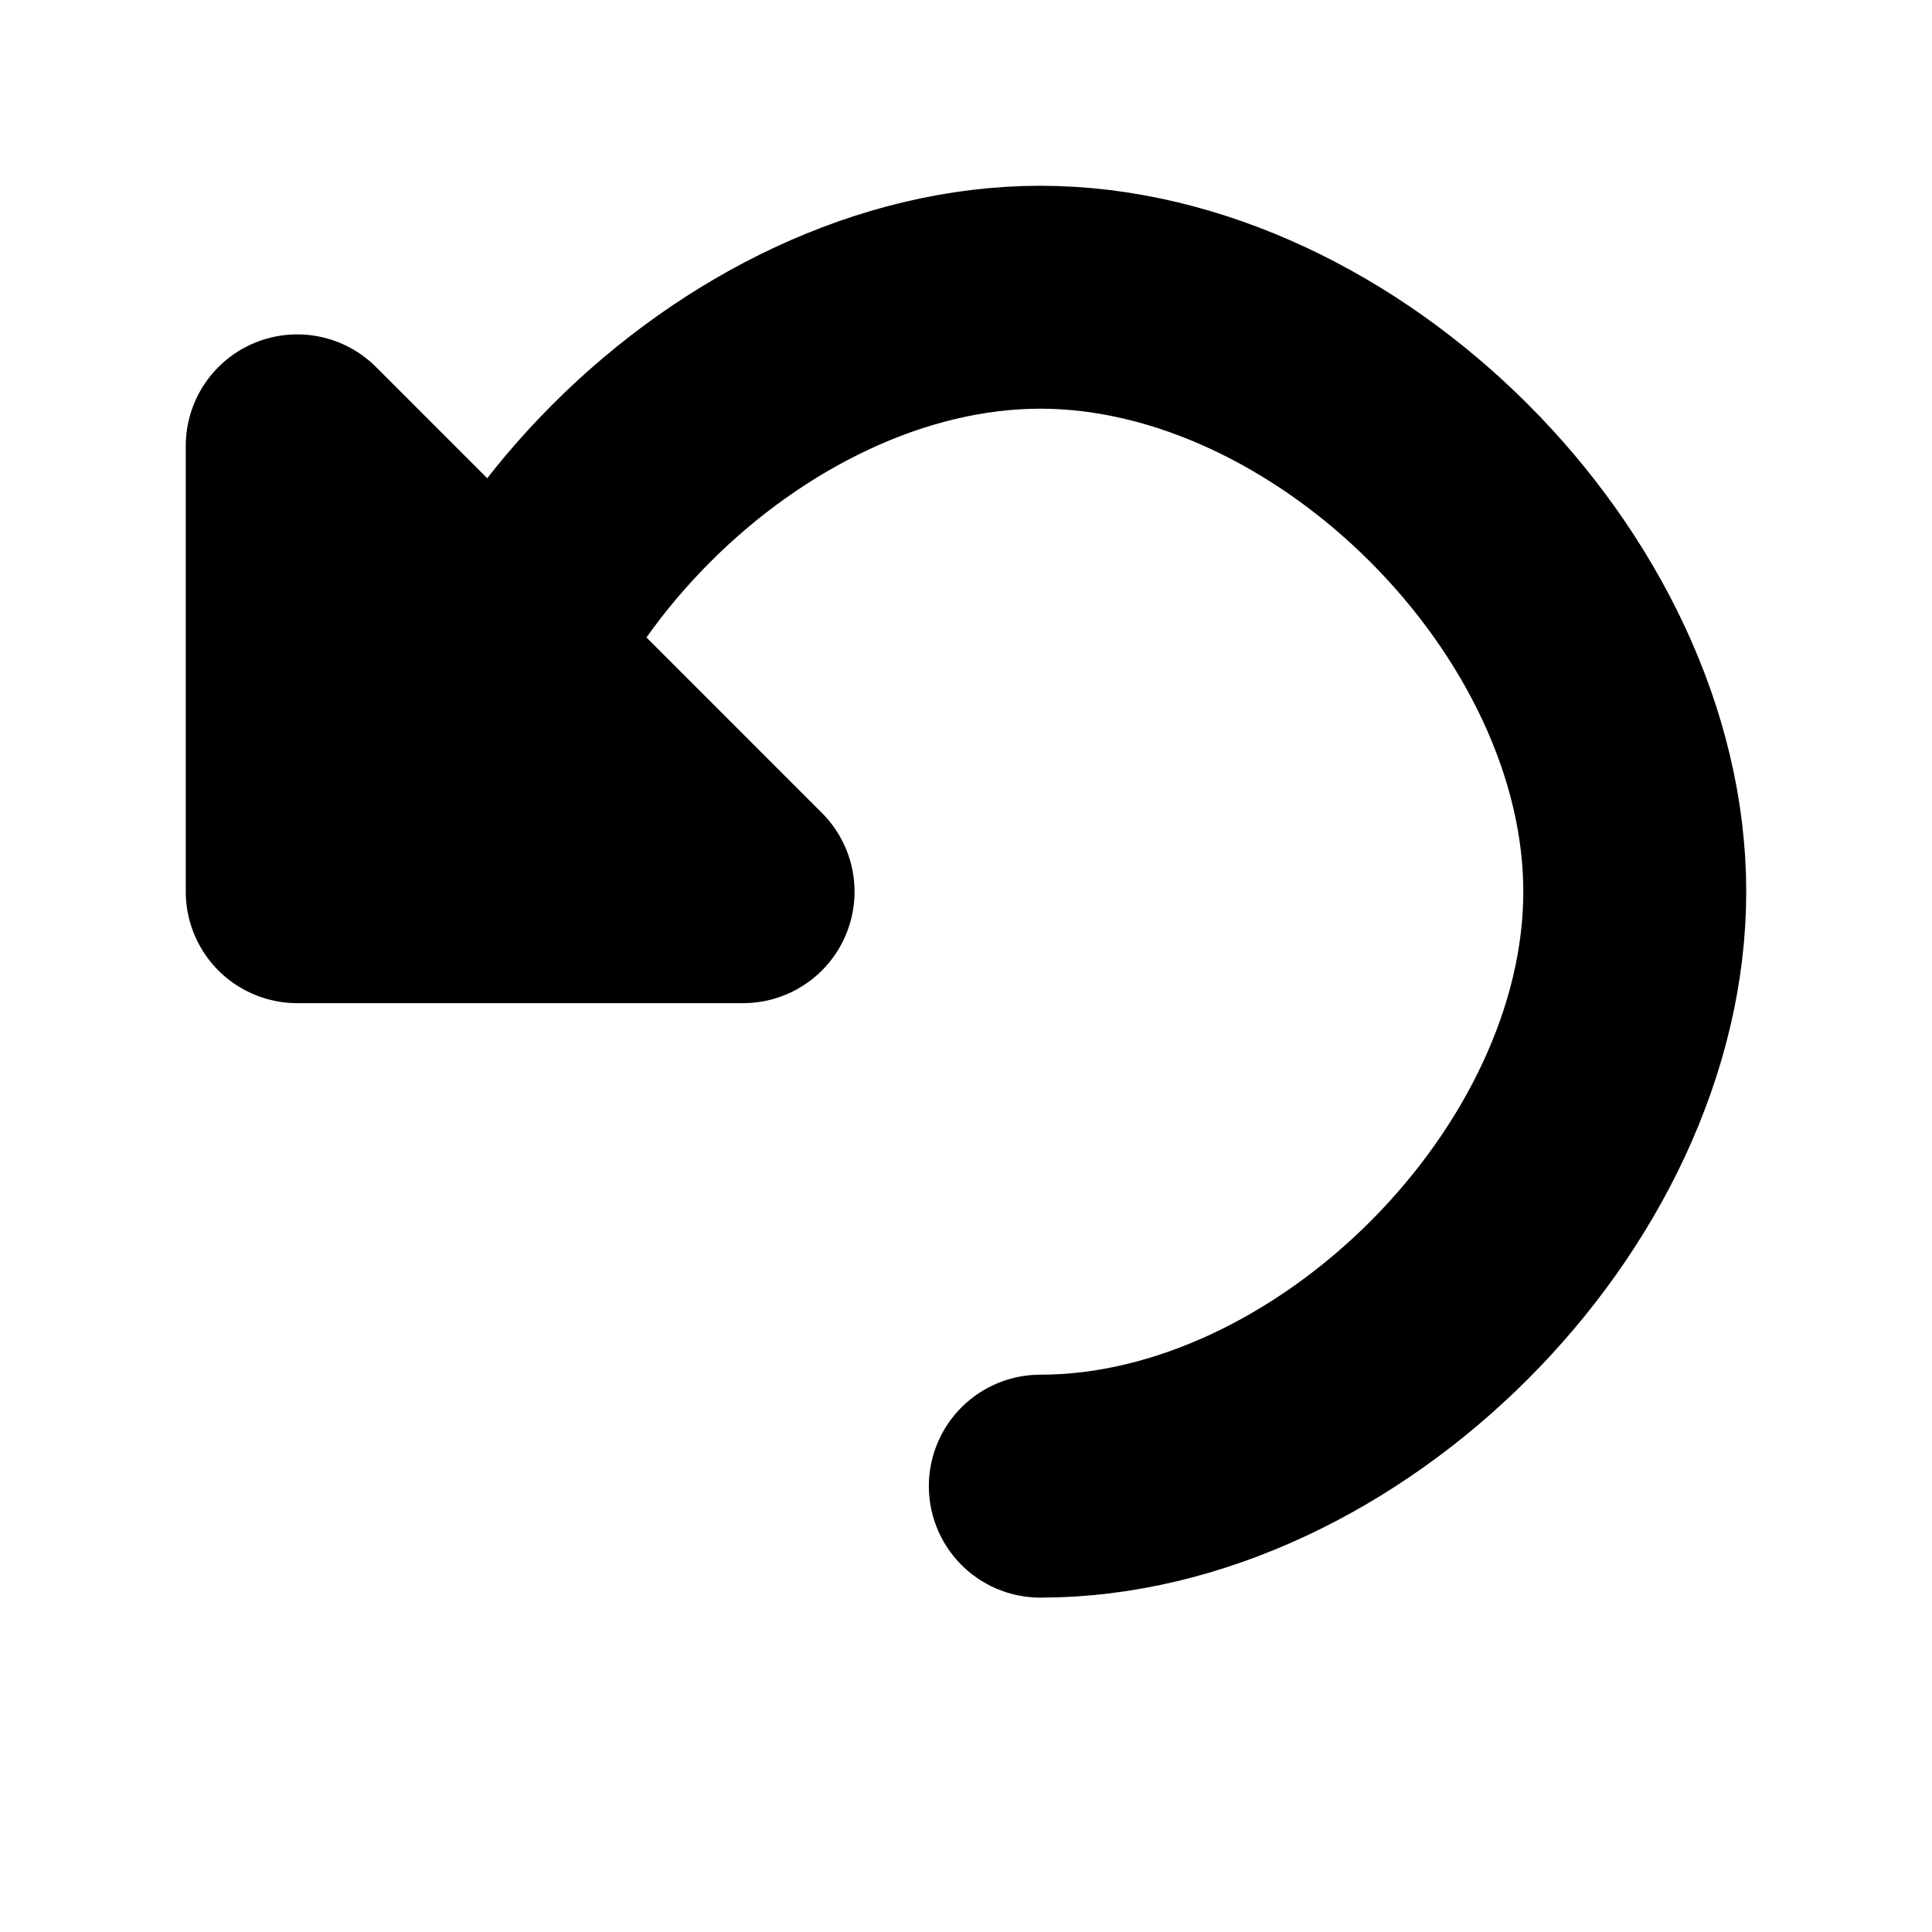
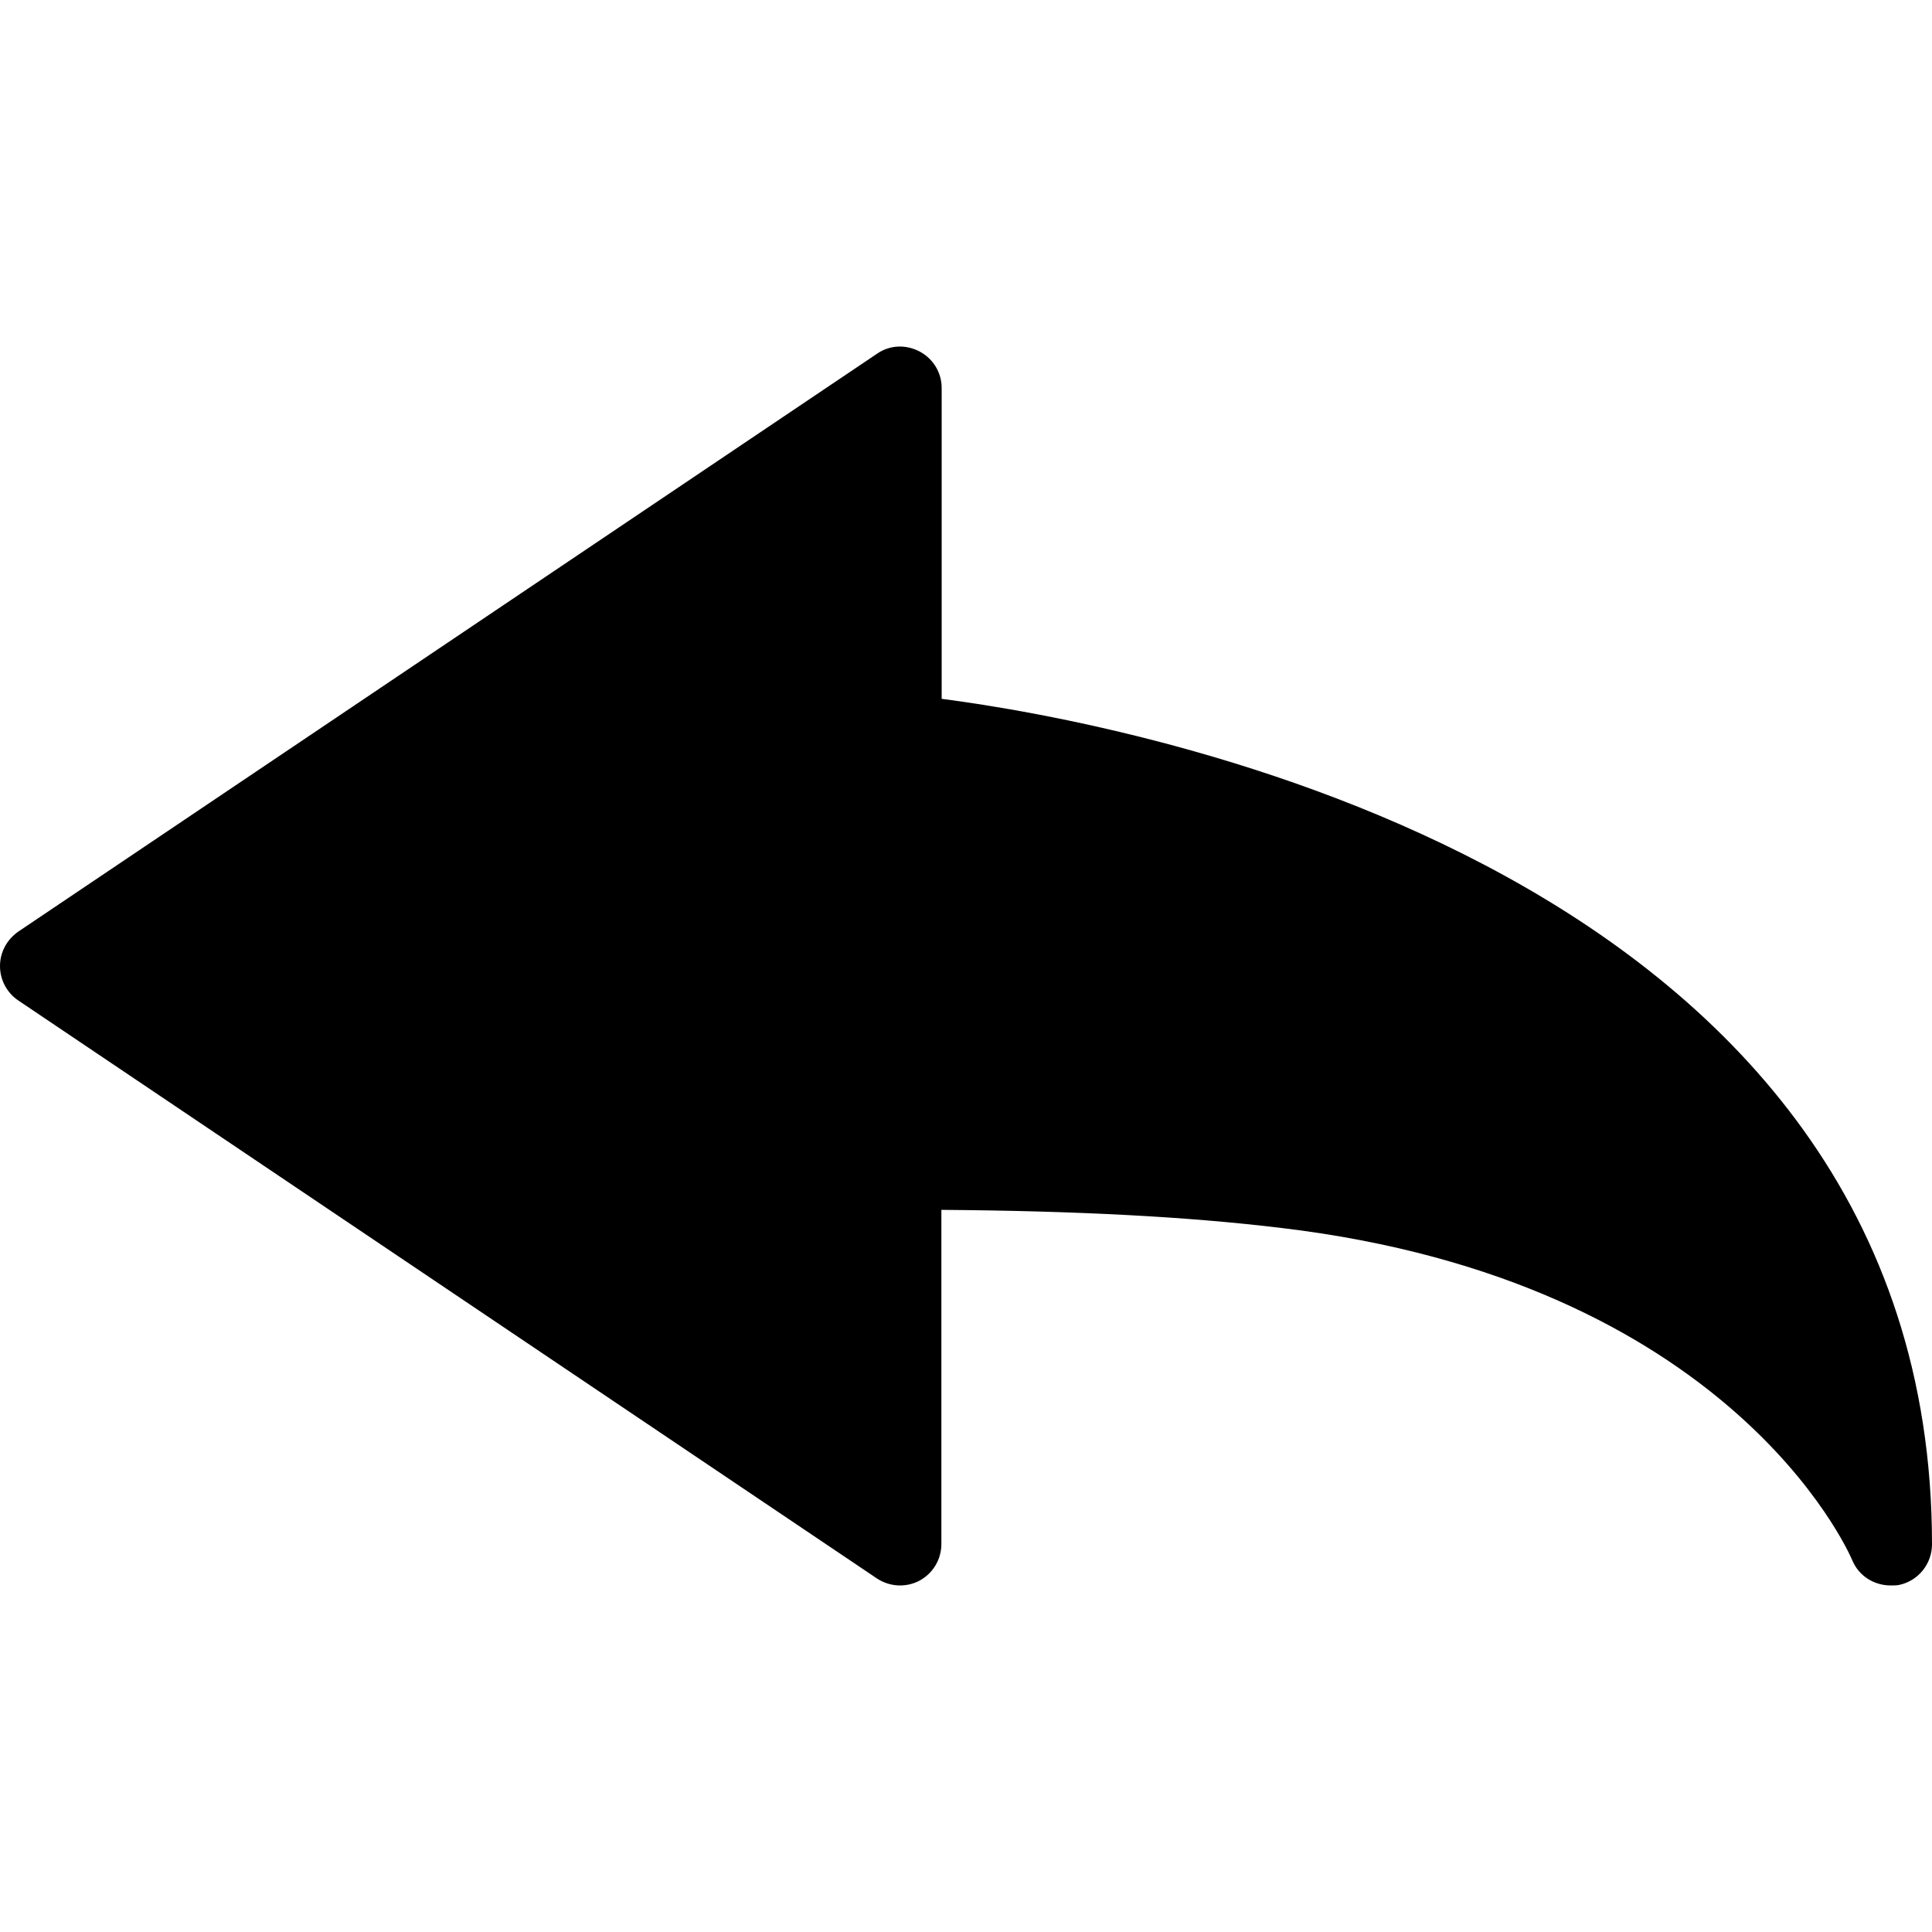
- <svg xmlns="http://www.w3.org/2000/svg" width="100" height="100" viewBox="0 0 13 13" fill="none" stroke="#000" stroke-width="1.5" stroke-linecap="round" stroke-linejoin="round">
-   <path d="M 7 10 C 9 10 11 8 11 6 C 11 4 9 2 7 2 C 5 2 3 4 3 6 m -1 -3 V 6 H 5 L 2 3" />
+ <svg xmlns="http://www.w3.org/2000/svg" version="1.1" width="20" height="20" x="0px" y="0px" viewBox="0 0 26.676 26.676" xml:space="preserve">
+   <g>
+     <path d="M26.105,21.891c-0.229,0-0.439-0.131-0.529-0.346l0,0c-0.066-0.156-1.716-3.857-7.885-4.59   c-1.285-0.156-2.824-0.236-4.693-0.25v4.613c0,0.213-0.115,0.406-0.304,0.508c-0.188,0.098-0.413,0.084-0.588-0.033L0.254,13.815   C0.094,13.708,0,13.528,0,13.339c0-0.191,0.094-0.365,0.254-0.477l11.857-7.979c0.175-0.121,0.398-0.129,0.588-0.029   c0.19,0.102,0.303,0.295,0.303,0.502v4.293c2.578,0.336,13.674,2.33,13.674,11.674c0,0.271-0.191,0.508-0.459,0.562   C26.18,21.891,26.141,21.891,26.105,21.891z" />
+   </g>
</svg>
